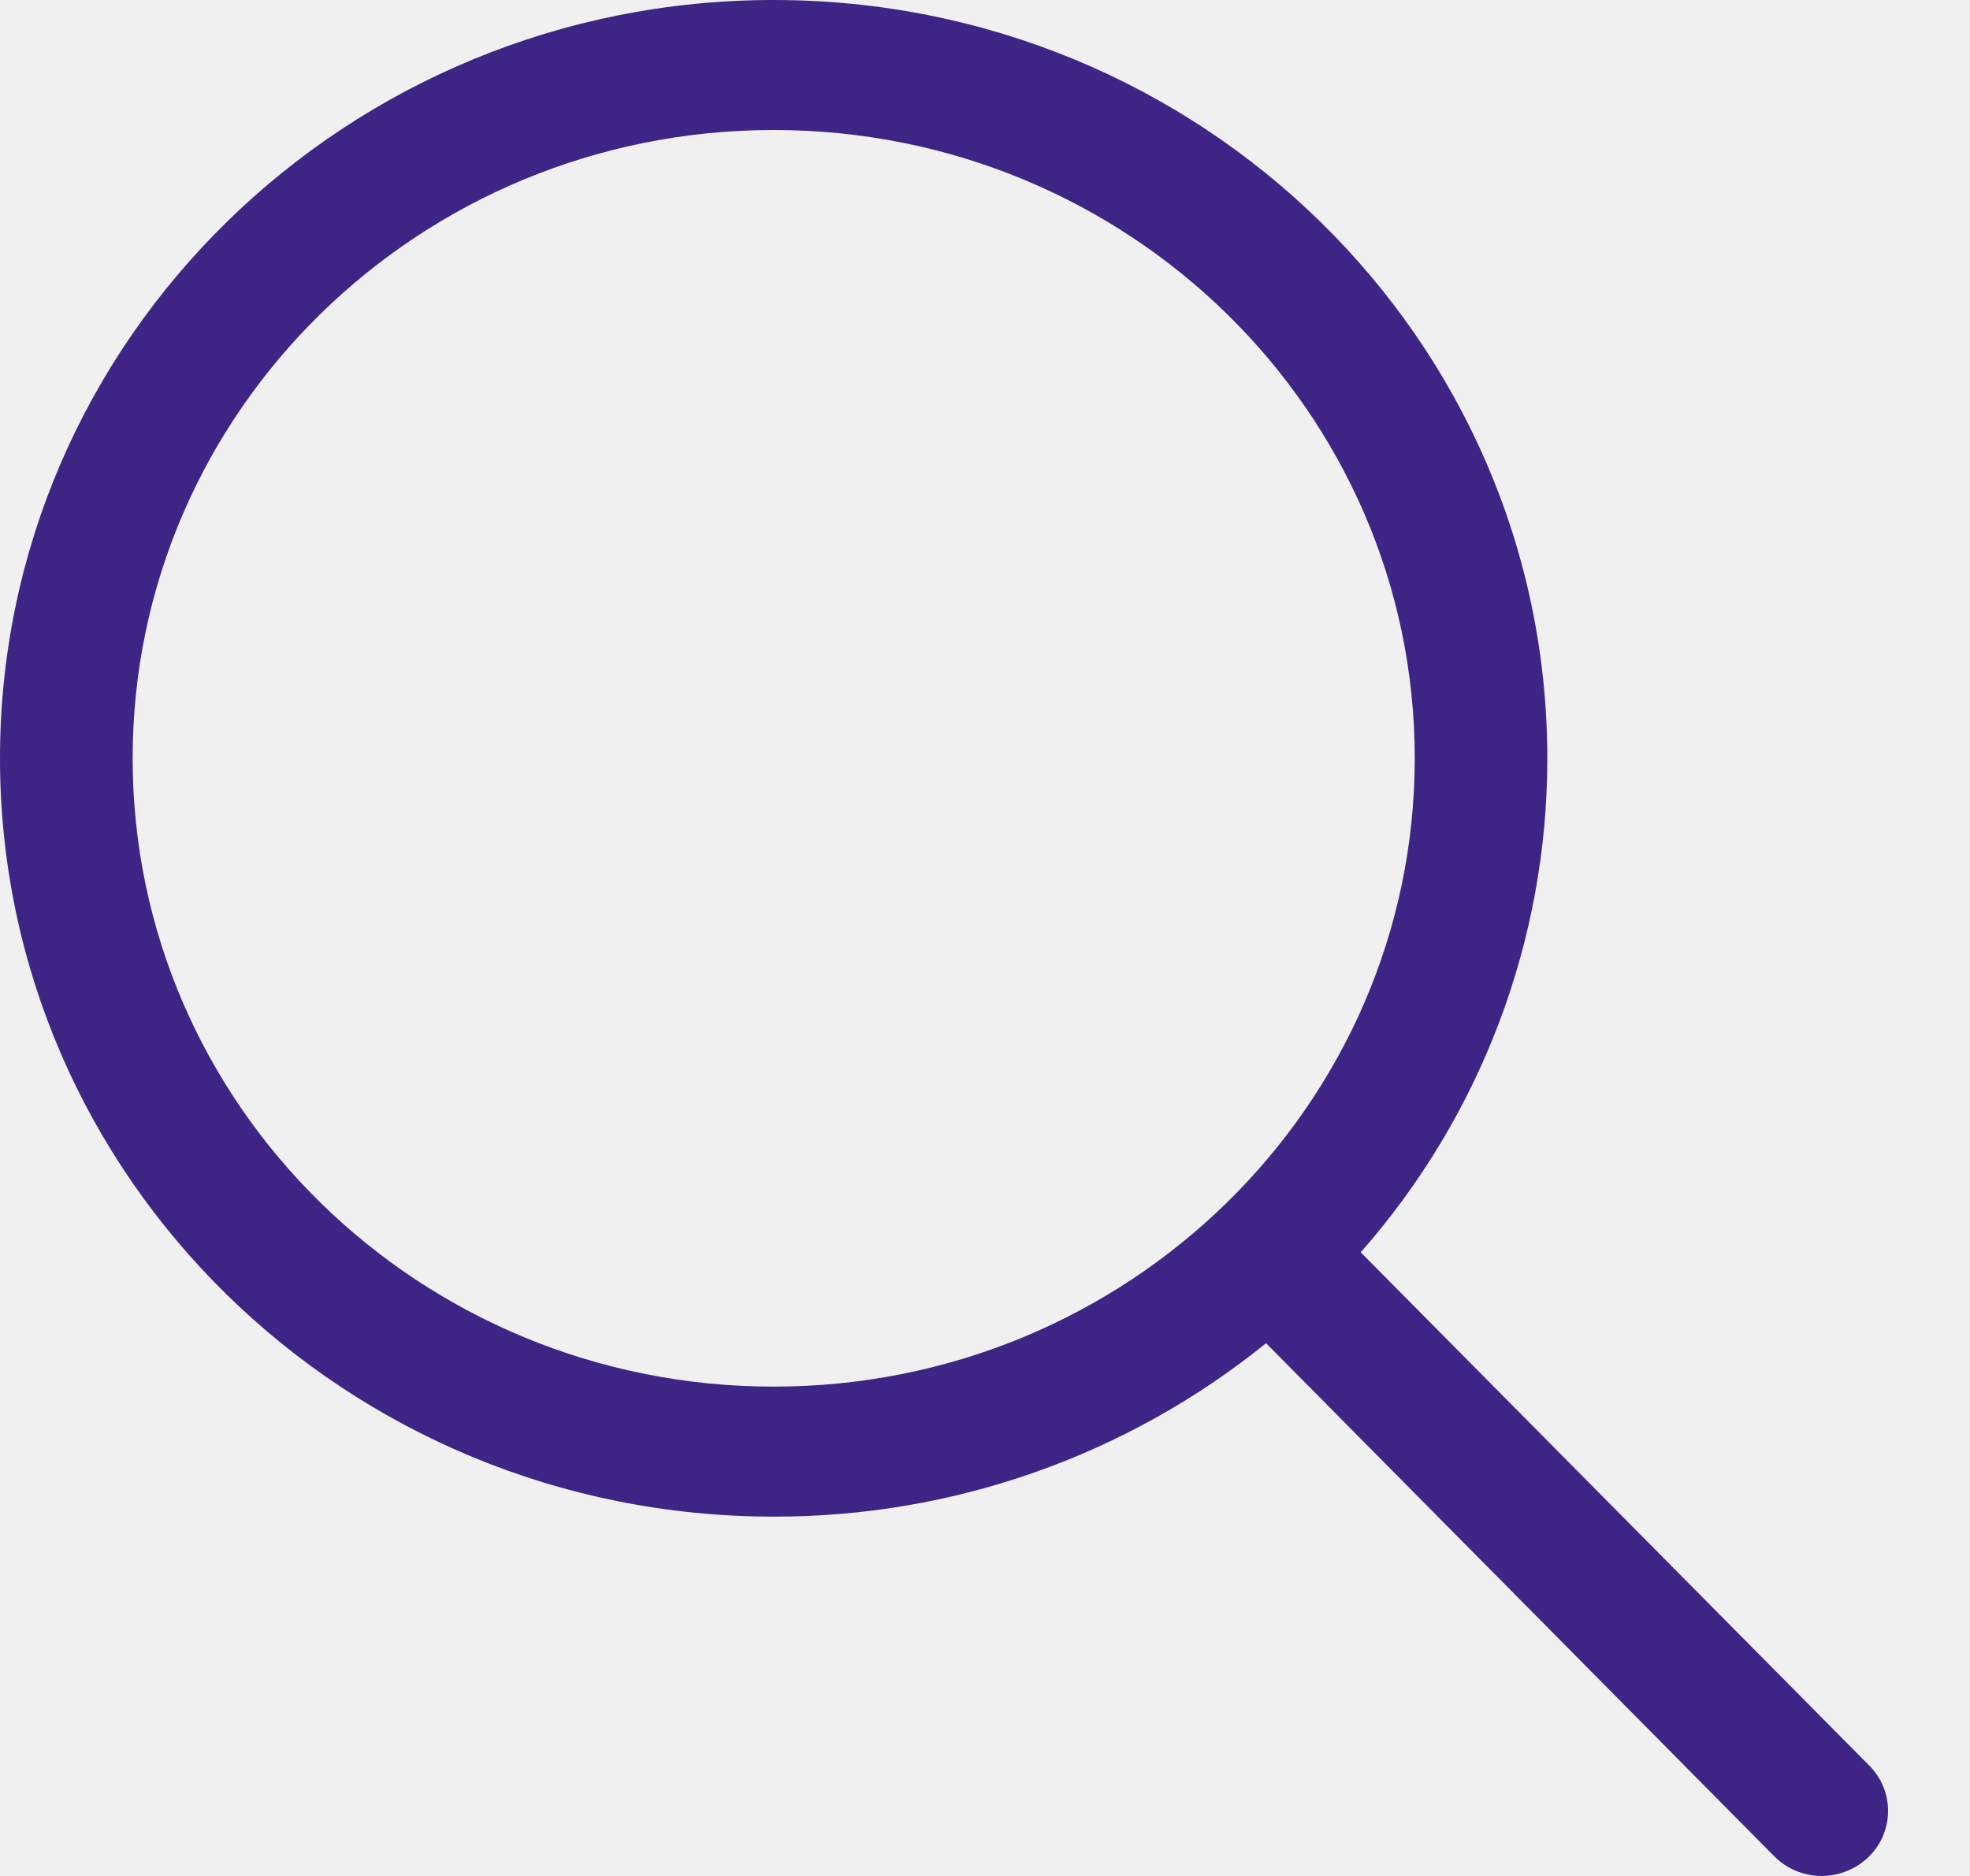
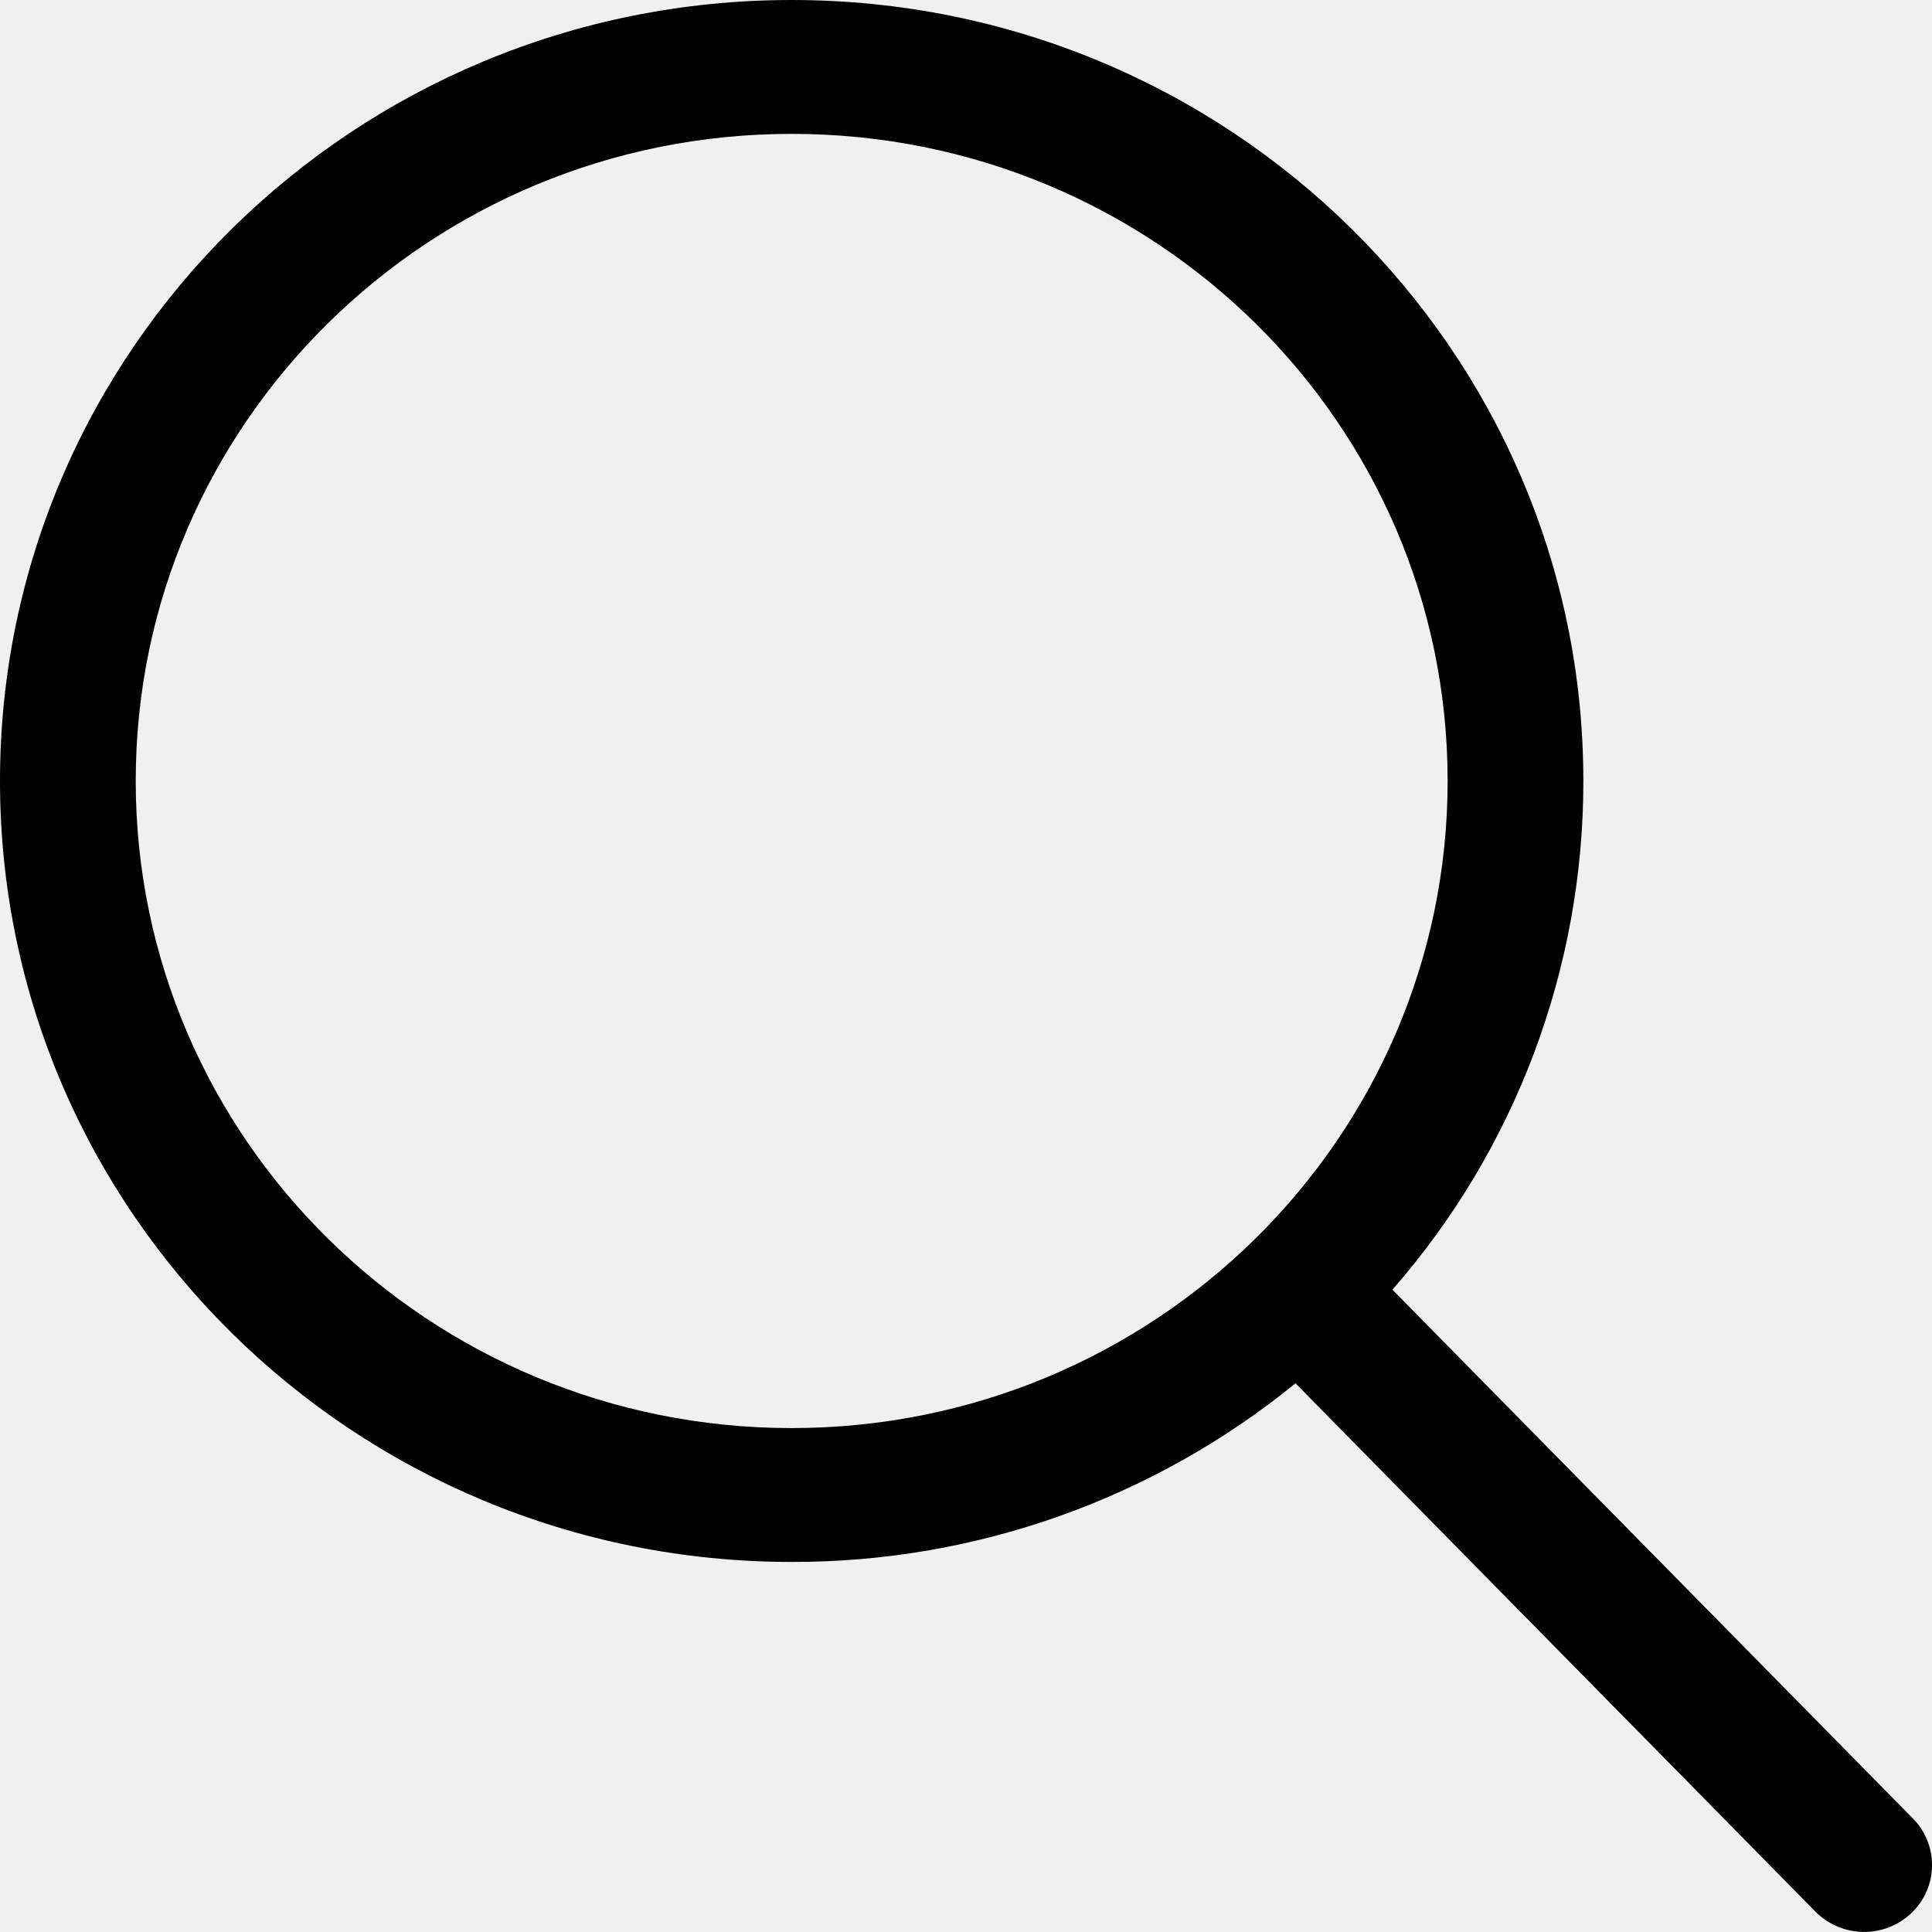
- <svg xmlns="http://www.w3.org/2000/svg" width="21" height="20" viewBox="0 0 21 20" fill="none">
-   <g clip-path="url(#clip0_368_2241)">
-     <path d="M8.247 0C12.802 0 16.494 3.62 16.494 8.084C16.496 10.021 15.789 11.893 14.505 13.351L19.927 18.824C19.992 18.889 20.043 18.966 20.077 19.051C20.111 19.135 20.128 19.226 20.127 19.317C20.125 19.408 20.105 19.498 20.069 19.582C20.032 19.666 19.978 19.741 19.912 19.804C19.776 19.932 19.596 20.002 19.409 20C19.223 19.997 19.044 19.922 18.913 19.79L13.496 14.32C12.013 15.52 10.159 16.173 8.247 16.169C3.693 16.169 0 12.549 0 8.084C0 3.62 3.693 0 8.247 0ZM8.247 1.386C4.473 1.386 1.414 4.385 1.414 8.084C1.414 11.784 4.473 14.783 8.247 14.783C12.02 14.783 15.081 11.783 15.081 8.084C15.081 4.384 12.021 1.386 8.248 1.386H8.247Z" fill="#3E2484" />
+ <svg xmlns="http://www.w3.org/2000/svg" width="24" height="24" viewBox="0 0 24 24" fill="none">
+   <g clip-path="url(#clip0_1669_288)">
+     <path d="M9.834 0C15.266 0 19.669 4.344 19.669 9.701C19.671 12.026 18.828 14.272 17.297 16.021L23.762 22.589C23.84 22.667 23.9 22.759 23.941 22.861C23.982 22.962 24.002 23.071 24 23.181C23.999 23.29 23.975 23.398 23.931 23.498C23.887 23.599 23.824 23.689 23.744 23.765C23.583 23.918 23.368 24.003 23.145 23.999C22.922 23.996 22.71 23.906 22.553 23.748L16.093 17.184C14.325 18.624 12.114 19.408 9.834 19.403C4.404 19.403 0 15.059 0 9.701C0 4.344 4.404 0 9.834 0ZM9.834 1.663C5.334 1.663 1.686 5.262 1.686 9.701C1.686 14.141 5.334 17.74 9.834 17.74C14.334 17.74 17.983 14.14 17.983 9.701C17.983 5.261 14.335 1.663 9.835 1.663H9.834Z" fill="black" />
  </g>
  <defs>
-     <clipPath id="clip0_368_2241">
-       <rect width="20.126" height="20" fill="white" />
+     <clipPath id="clip0_1669_288">
+       <rect width="24" height="24" fill="white" />
    </clipPath>
  </defs>
</svg>
